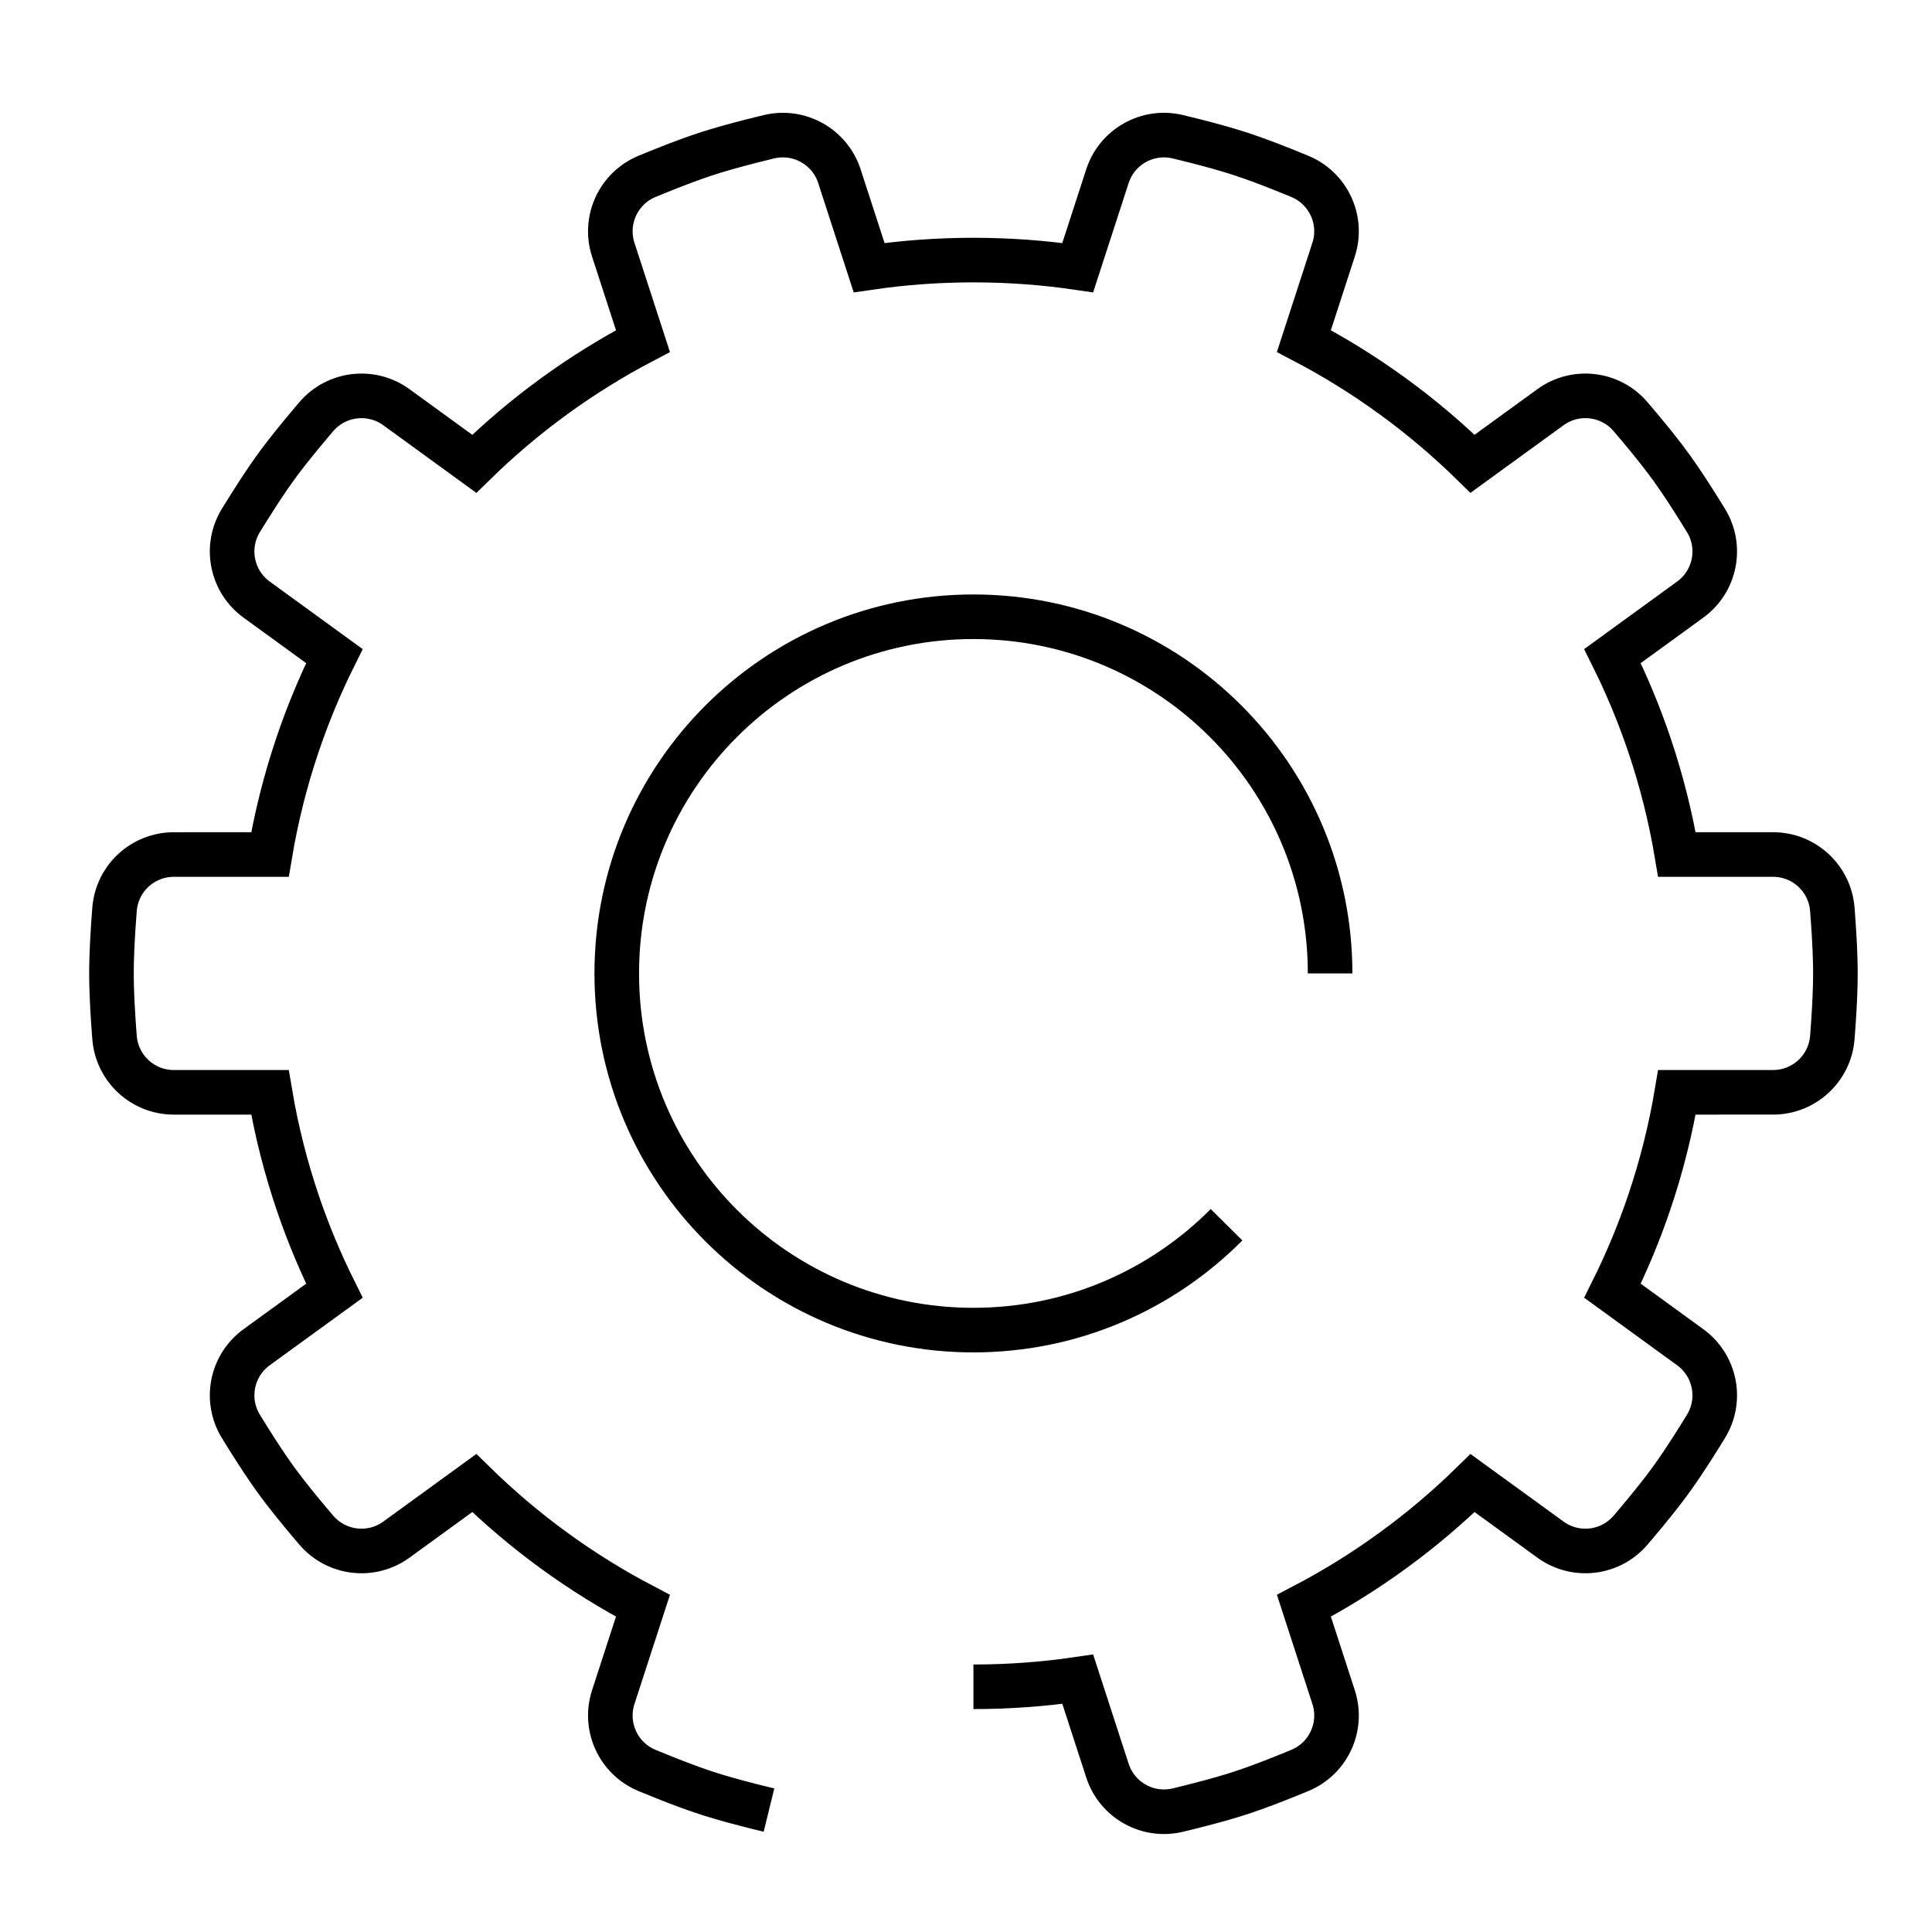
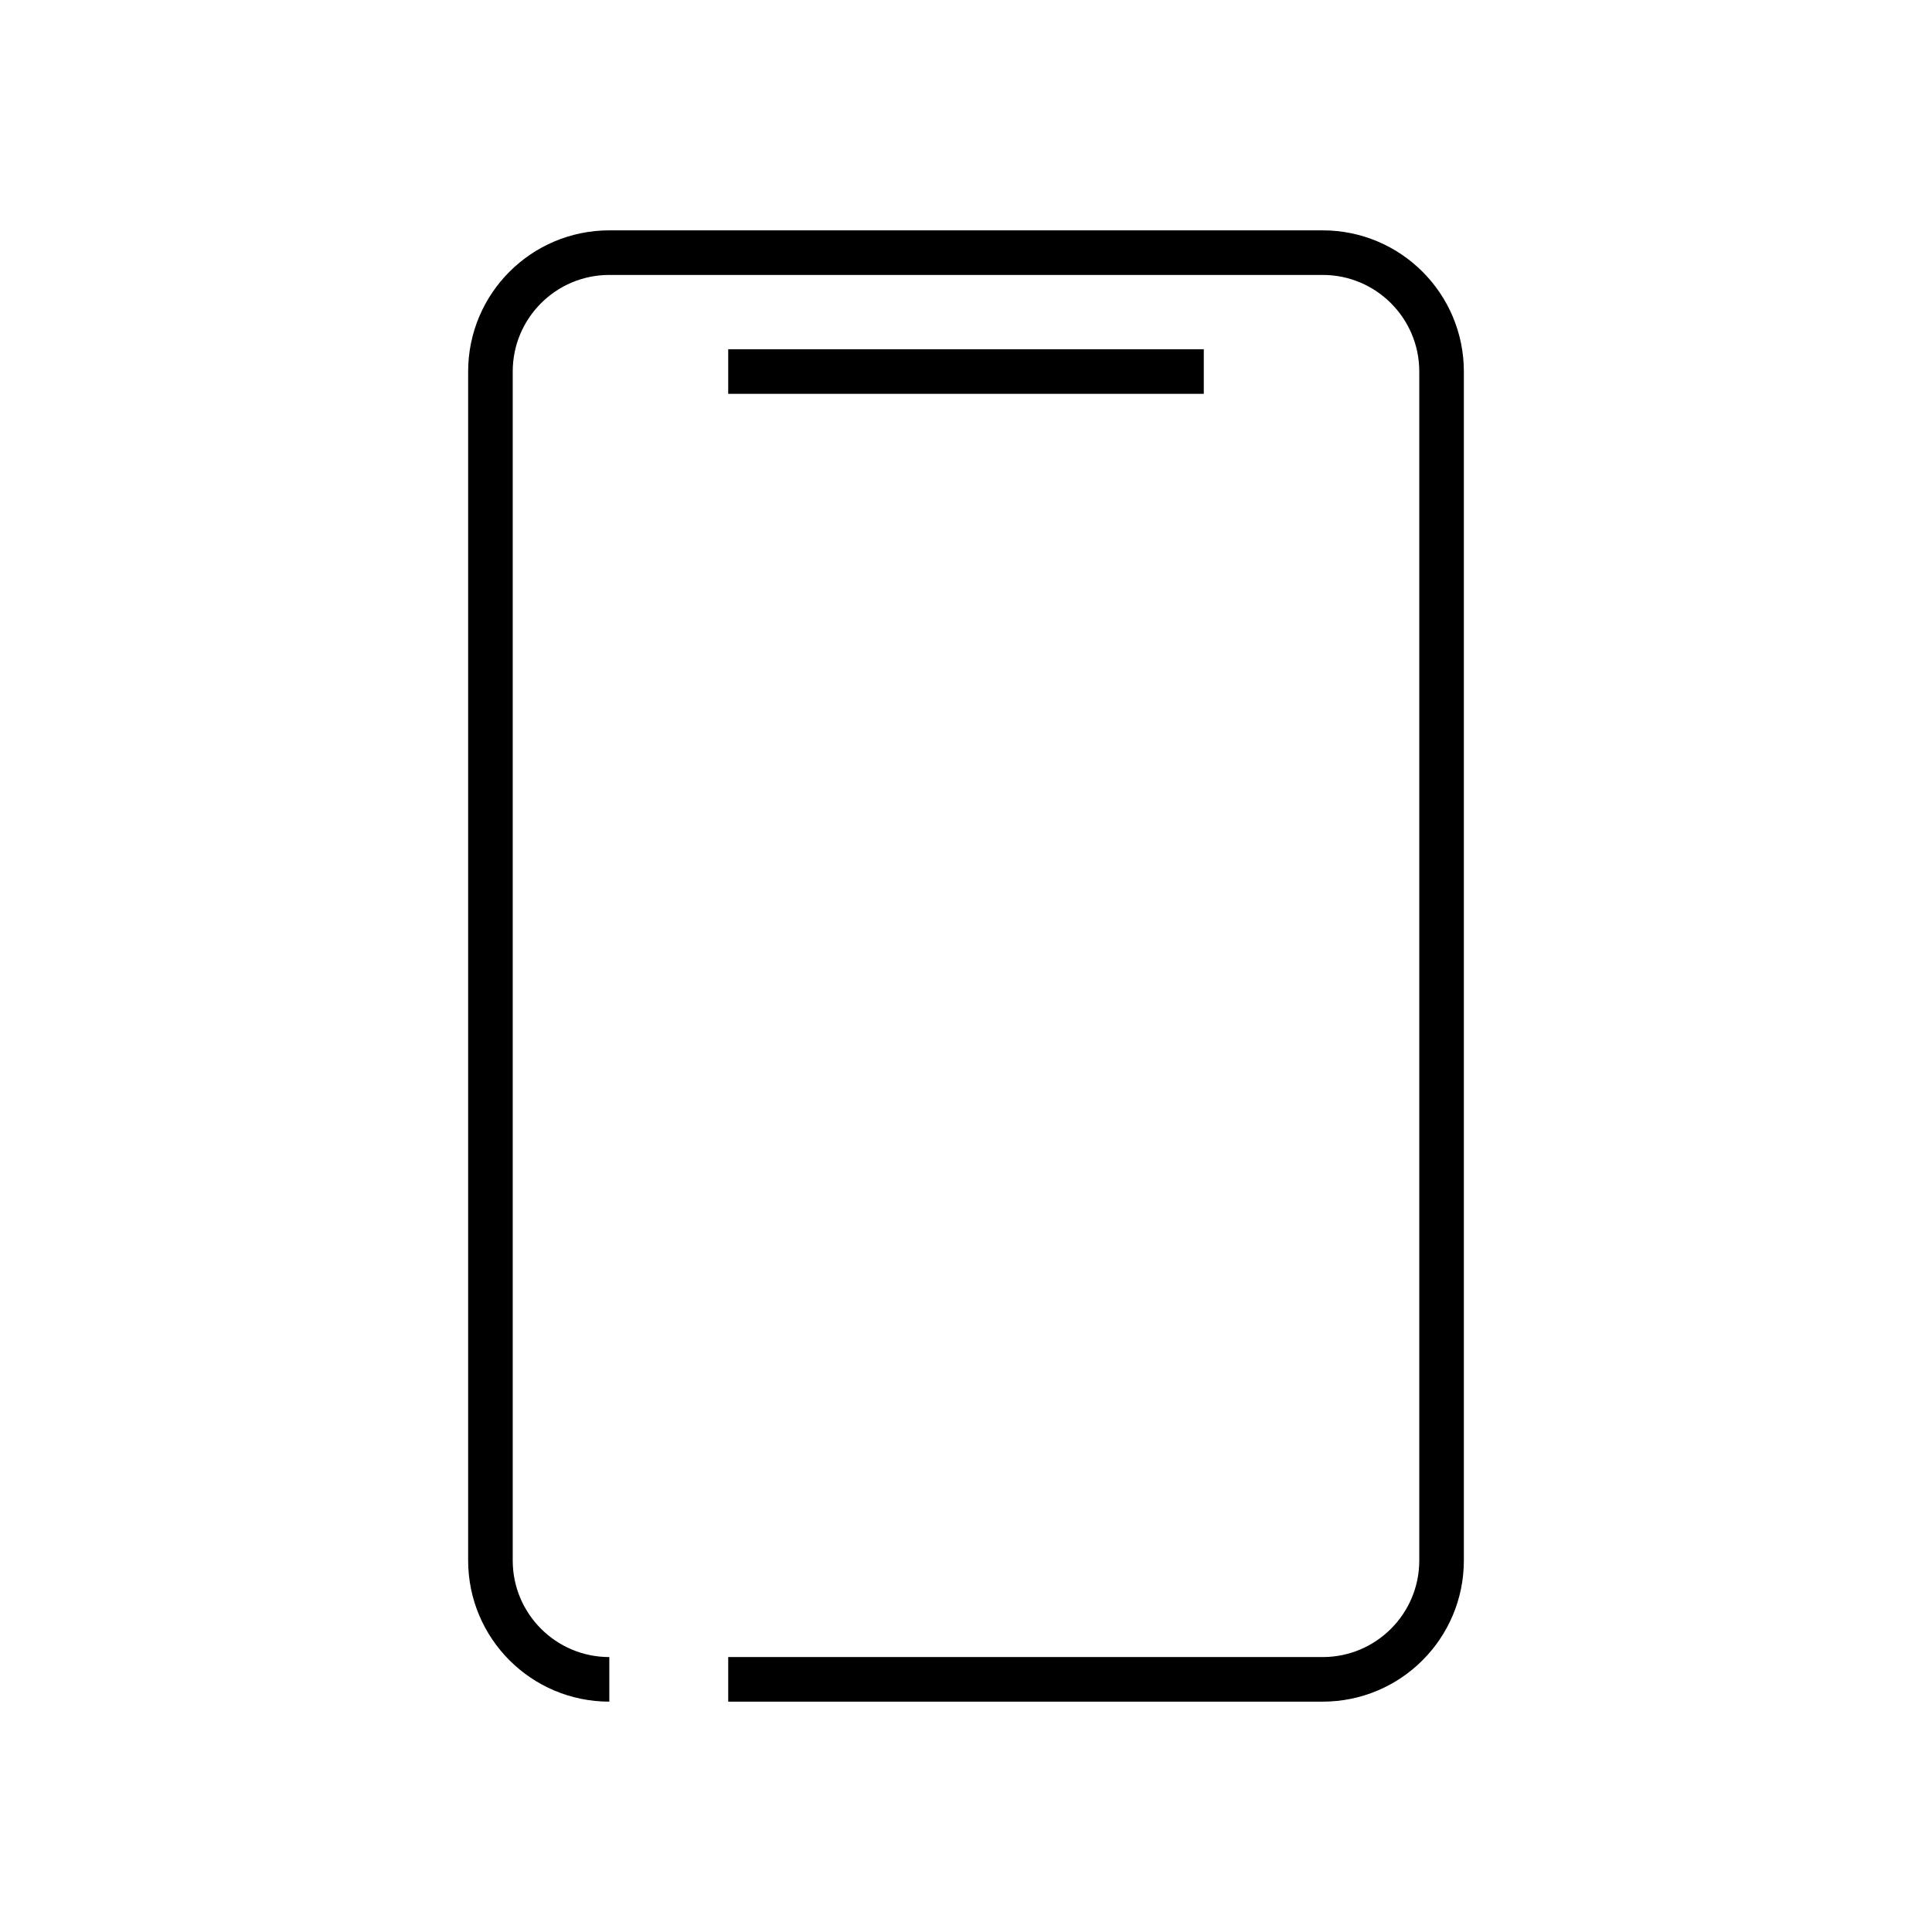
<svg xmlns="http://www.w3.org/2000/svg" width="130px" height="130px" viewBox="0 0 130 130" version="1.1">
  <g id="strokes" stroke="none" stroke-width="1" fill="none" fill-rule="evenodd">
-     <g id="gear" transform="translate(1, 1)">
+     <g id="card" transform="translate(1, 1)">
      <g id="Group" stroke="#979797" stroke-opacity="0.01" stroke-width="0.1">
        <g id="Rectangle">
          <rect x="0" y="0" width="128" height="128" />
        </g>
      </g>
-       <path d="M50.743,120.796 L49.911,120.592 L49.134,120.394 L48.412,120.202 L47.745,120.015 L47.133,119.835 C47.036,119.805 46.94,119.776 46.848,119.747 L46.305,119.57 L45.728,119.371 L45.103,119.143 L44.43,118.889 L43.71,118.606 L42.539,118.13 C40.61,117.332 39.619,115.184 40.264,113.198 L42.262,107.049 C38.077,104.857 34.256,102.067 30.912,98.791 L25.674,102.597 C23.984,103.825 21.636,103.546 20.28,101.958 L19.727,101.304 L19.214,100.687 L18.743,100.107 L18.313,99.564 L17.924,99.058 L17.576,98.589 L17.41,98.358 L17.06,97.857 L16.688,97.306 L16.294,96.704 L15.877,96.052 L15.437,95.35 C15.362,95.228 15.286,95.105 15.209,94.979 C14.118,93.199 14.579,90.879 16.268,89.652 L21.499,85.852 C20.573,83.992 19.765,82.064 19.084,80.077 C18.246,77.634 17.6,75.103 17.164,72.5 L10.695,72.5 C8.607,72.5 6.87,70.894 6.707,68.812 L6.674,68.378 L6.616,67.552 L6.57,66.779 L6.536,66.06 L6.513,65.396 L6.501,64.785 L6.501,64.215 L6.513,63.604 L6.536,62.939 L6.57,62.22 L6.617,61.447 C6.625,61.314 6.634,61.178 6.644,61.041 L6.707,60.186 C6.87,58.105 8.607,56.499 10.695,56.499 L17.164,56.498 C17.586,53.983 18.204,51.534 19.001,49.168 C19.699,47.094 20.536,45.084 21.499,43.147 L16.268,39.346 C14.579,38.118 14.118,35.798 15.209,34.018 L15.66,33.291 L16.294,32.293 L16.688,31.692 L17.06,31.14 C17.181,30.965 17.297,30.798 17.41,30.64 L17.745,30.178 L18.113,29.691 C18.178,29.607 18.245,29.521 18.313,29.434 L18.743,28.891 L19.214,28.311 L19.998,27.372 C20.09,27.263 20.184,27.152 20.279,27.04 C21.635,25.452 23.984,25.174 25.673,26.401 L30.913,30.209 C34.257,26.933 38.078,24.142 42.263,21.951 L40.264,15.799 C39.619,13.814 40.61,11.666 42.539,10.867 L43.331,10.543 L44.076,10.247 L44.773,9.978 L45.422,9.737 C45.63,9.661 45.83,9.59 46.023,9.524 L46.576,9.338 L47.133,9.163 C47.23,9.133 47.33,9.104 47.432,9.073 L48.071,8.89 L48.766,8.701 L49.515,8.505 L50.32,8.305 C50.458,8.271 50.599,8.236 50.742,8.202 C52.772,7.714 54.836,8.869 55.482,10.855 L57.481,17.01 C59.772,16.674 62.116,16.5 64.5,16.5 C66.884,16.5 69.227,16.674 71.518,17.009 L73.517,10.855 C74.163,8.869 76.227,7.713 78.257,8.202 L79.484,8.505 L80.233,8.7 L80.927,8.889 C81.149,8.951 81.362,9.013 81.566,9.073 L82.15,9.251 L82.693,9.427 L83.27,9.626 L83.895,9.854 L84.568,10.109 L85.289,10.391 L86.058,10.702 C86.19,10.756 86.324,10.811 86.46,10.867 C88.39,11.666 89.38,13.814 88.735,15.799 L86.736,21.95 C90.921,24.141 94.742,26.932 98.086,30.207 L103.327,26.4 C105.016,25.173 107.365,25.451 108.72,27.04 L109.273,27.693 L109.785,28.31 L110.256,28.889 L110.686,29.432 L111.075,29.938 L111.422,30.406 L111.589,30.638 L111.938,31.139 L112.311,31.69 C112.374,31.786 112.439,31.884 112.505,31.985 L112.911,32.612 L113.339,33.29 L113.79,34.018 C114.882,35.798 114.421,38.118 112.731,39.345 L107.5,43.146 C108.475,45.104 109.319,47.139 110.023,49.238 C110.808,51.583 111.418,54.008 111.836,56.498 L118.305,56.498 C120.393,56.498 122.13,58.104 122.293,60.185 L122.356,61.04 L122.408,61.84 L122.448,62.586 C122.454,62.706 122.459,62.824 122.464,62.939 L122.487,63.604 L122.499,64.215 C122.5,64.312 122.5,64.407 122.5,64.5 L122.494,65.084 C122.492,65.185 122.49,65.289 122.487,65.396 L122.464,66.06 L122.43,66.779 L122.384,67.551 L122.326,68.378 C122.315,68.521 122.304,68.665 122.293,68.812 C122.13,70.893 120.393,72.499 118.305,72.499 L111.836,72.5 C111.409,75.045 110.782,77.522 109.972,79.914 C109.279,81.958 108.452,83.941 107.501,85.852 L112.732,89.652 C114.421,90.879 114.882,93.199 113.791,94.979 L113.34,95.707 L112.911,96.385 L112.505,97.013 L112.122,97.589 L111.761,98.116 L111.422,98.591 L111.075,99.06 C111.013,99.141 110.95,99.224 110.885,99.308 L110.476,99.832 C110.405,99.923 110.331,100.015 110.256,100.108 L109.785,100.688 L109.273,101.304 L108.72,101.958 C107.365,103.546 105.016,103.825 103.327,102.597 L98.087,98.792 C94.743,102.067 90.922,104.858 86.738,107.049 L88.736,113.198 C89.381,115.184 88.39,117.332 86.461,118.13 L85.668,118.454 L84.923,118.751 L84.226,119.02 L83.577,119.261 C83.473,119.299 83.37,119.336 83.27,119.371 L82.693,119.571 C82.6,119.602 82.51,119.632 82.422,119.66 C82.245,119.718 82.06,119.776 81.865,119.835 L81.253,120.016 L80.587,120.202 L79.865,120.394 L79.089,120.592 L78.257,120.796 C76.227,121.284 74.163,120.129 73.518,118.143 L71.519,111.99 C69.228,112.326 66.884,112.5 64.5,112.5" id="Path" stroke="#000000" stroke-width="3" />
-       <path d="M88.5,64.5 C88.5,51.245 77.755,40.5 64.5,40.5 C51.245,40.5 40.5,51.245 40.5,64.5 C40.5,77.755 51.245,88.5 64.5,88.5 C71.158,88.5 77.183,85.789 81.531,81.41" id="Path" stroke="#000000" stroke-width="3" />
+       <path d="M40,112 C35.582,112 32,108.418 32,104 L32,24 C32,19.582 35.582,16 40,16 L40,16 L40,16 L48,16 L88,16 C92.418,16 96,19.582 96,24 L96,104 C96,108.418 92.418,112 88,112 L48,112 L48,112" id="Path" stroke="#000000" stroke-width="3" />
+       <line x1="48" y1="24" x2="80" y2="24" id="Path-61" stroke="#000000" stroke-width="3" />
    </g>
  </g>
</svg>
